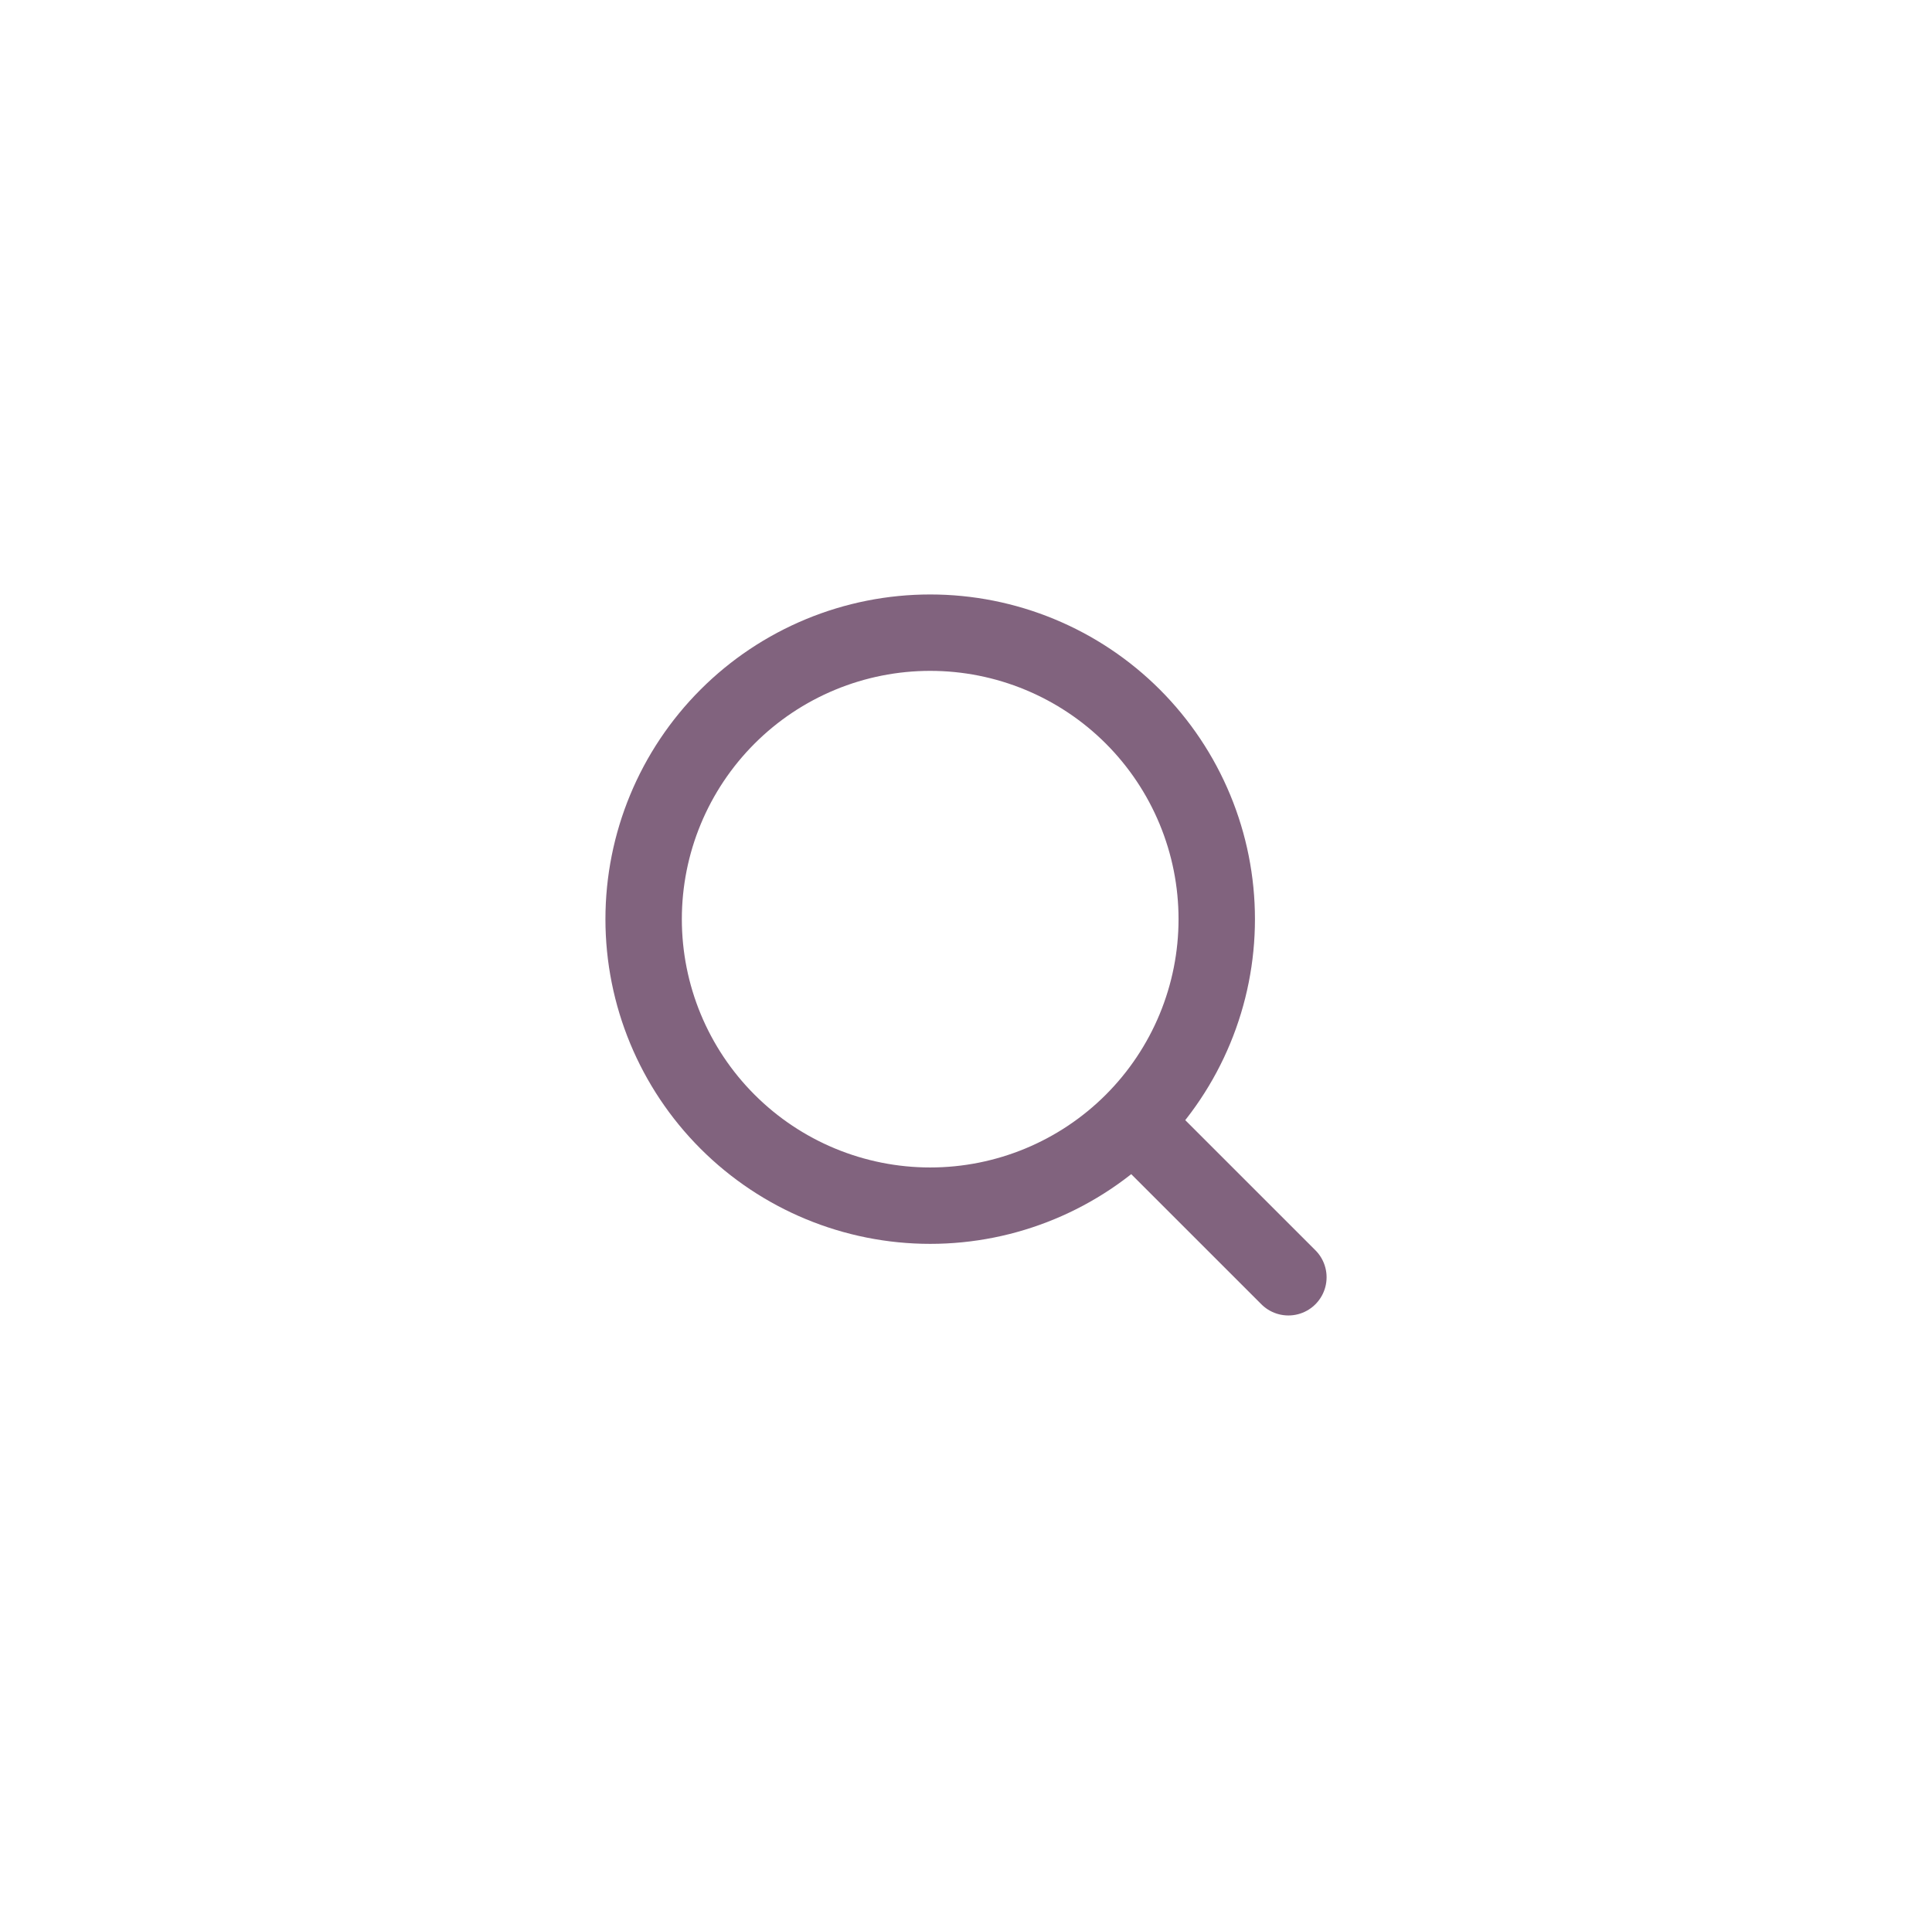
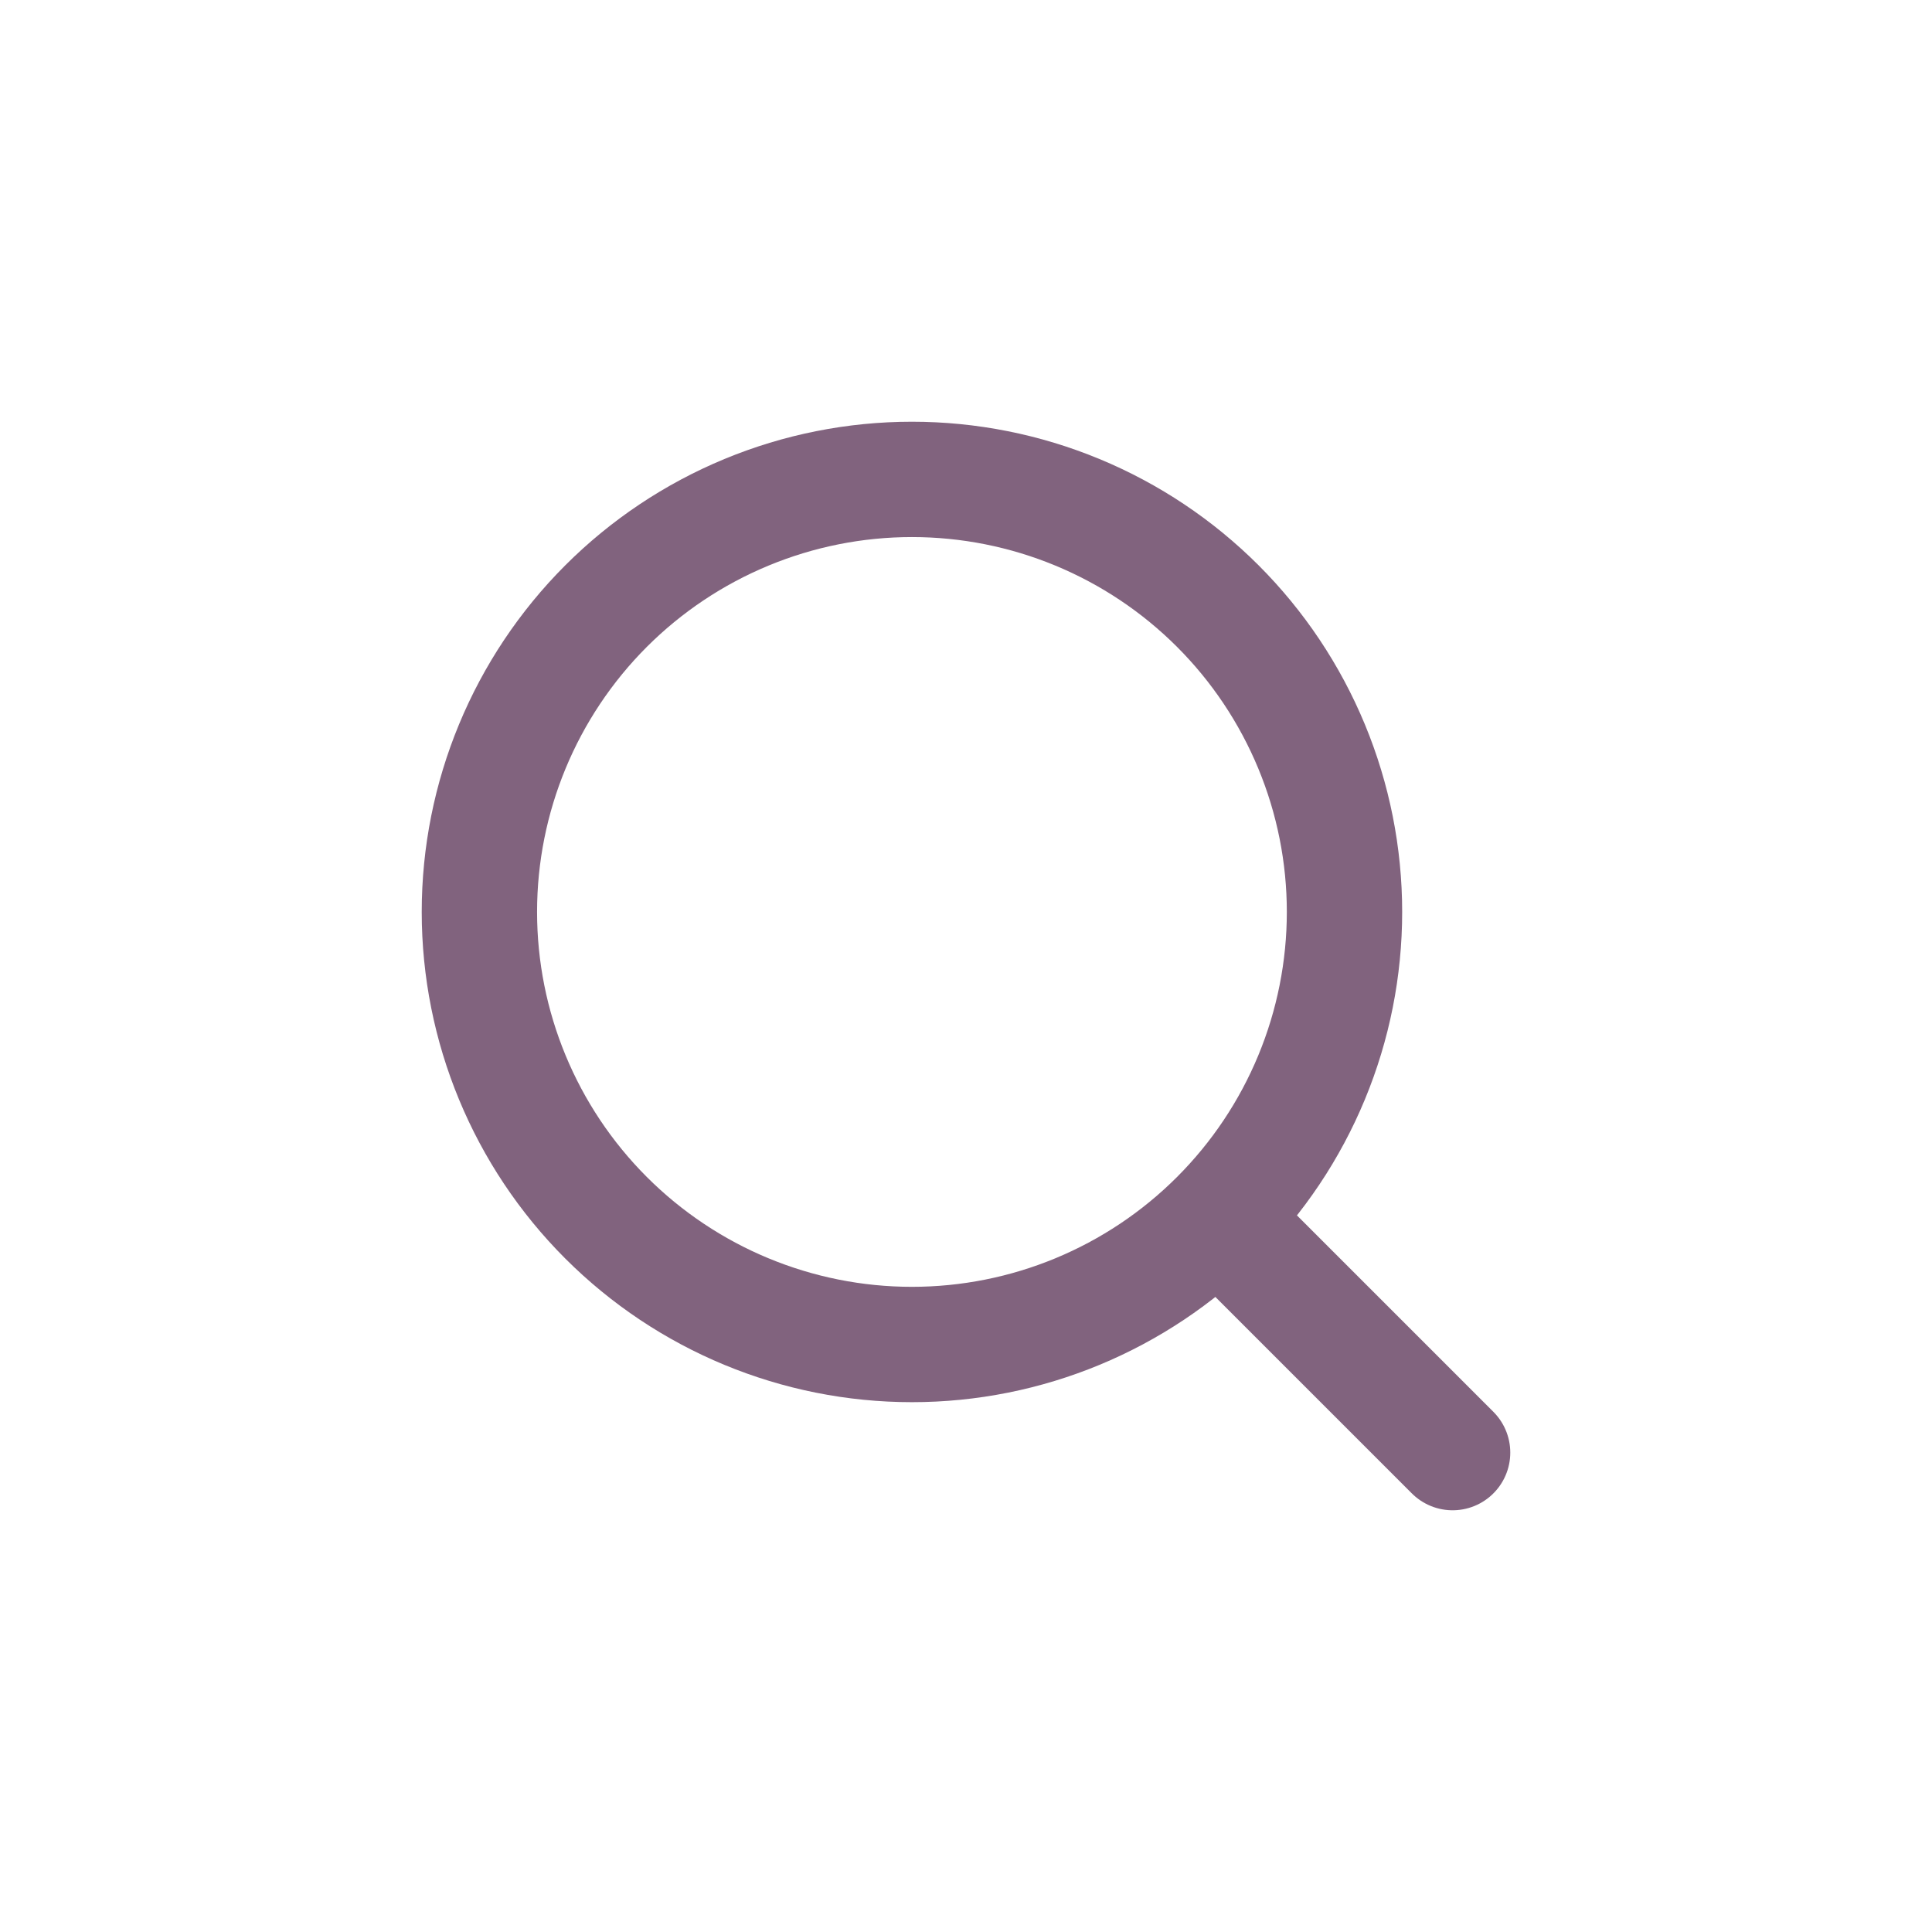
- <svg xmlns="http://www.w3.org/2000/svg" width="89" height="88" viewBox="0 0 89 88" fill="none">
-   <path d="M59.351 58.85L52.185 51.684M52.185 51.684C53.41 50.459 54.383 49.003 55.046 47.402C55.71 45.8 56.051 44.084 56.051 42.35C56.051 40.617 55.71 38.9 55.046 37.299C54.383 35.697 53.41 34.242 52.185 33.016C50.959 31.79 49.504 30.818 47.902 30.155C46.301 29.491 44.584 29.15 42.851 29.15C41.117 29.15 39.401 29.491 37.799 30.155C36.198 30.818 34.742 31.79 33.517 33.016C31.041 35.492 29.65 38.849 29.65 42.35C29.65 45.851 31.041 49.209 33.517 51.684C35.992 54.16 39.35 55.551 42.851 55.551C46.352 55.551 49.709 54.16 52.185 51.684Z" stroke="#81637E" stroke-width="3.52" stroke-linecap="round" stroke-linejoin="round" />
+ <svg xmlns="http://www.w3.org/2000/svg" width="67" height="67" viewBox="0 0 67 67" fill="none">
+   <path d="M50.375 50.375L42.232 42.232M42.232 42.232C43.625 40.839 44.73 39.186 45.484 37.366C46.238 35.546 46.626 33.595 46.626 31.625C46.626 29.655 46.238 27.705 45.484 25.885C44.73 24.065 43.625 22.411 42.232 21.018C40.839 19.626 39.186 18.521 37.366 17.767C35.546 17.013 33.595 16.625 31.625 16.625C29.655 16.625 27.705 17.013 25.885 17.767C24.065 18.521 22.411 19.626 21.018 21.018C18.205 23.832 16.625 27.647 16.625 31.625C16.625 35.604 18.205 39.419 21.018 42.232C23.832 45.045 27.647 46.626 31.625 46.626C35.604 46.626 39.419 45.045 42.232 42.232Z" stroke="#81637E" stroke-width="4" stroke-linecap="round" stroke-linejoin="round" />
</svg>
